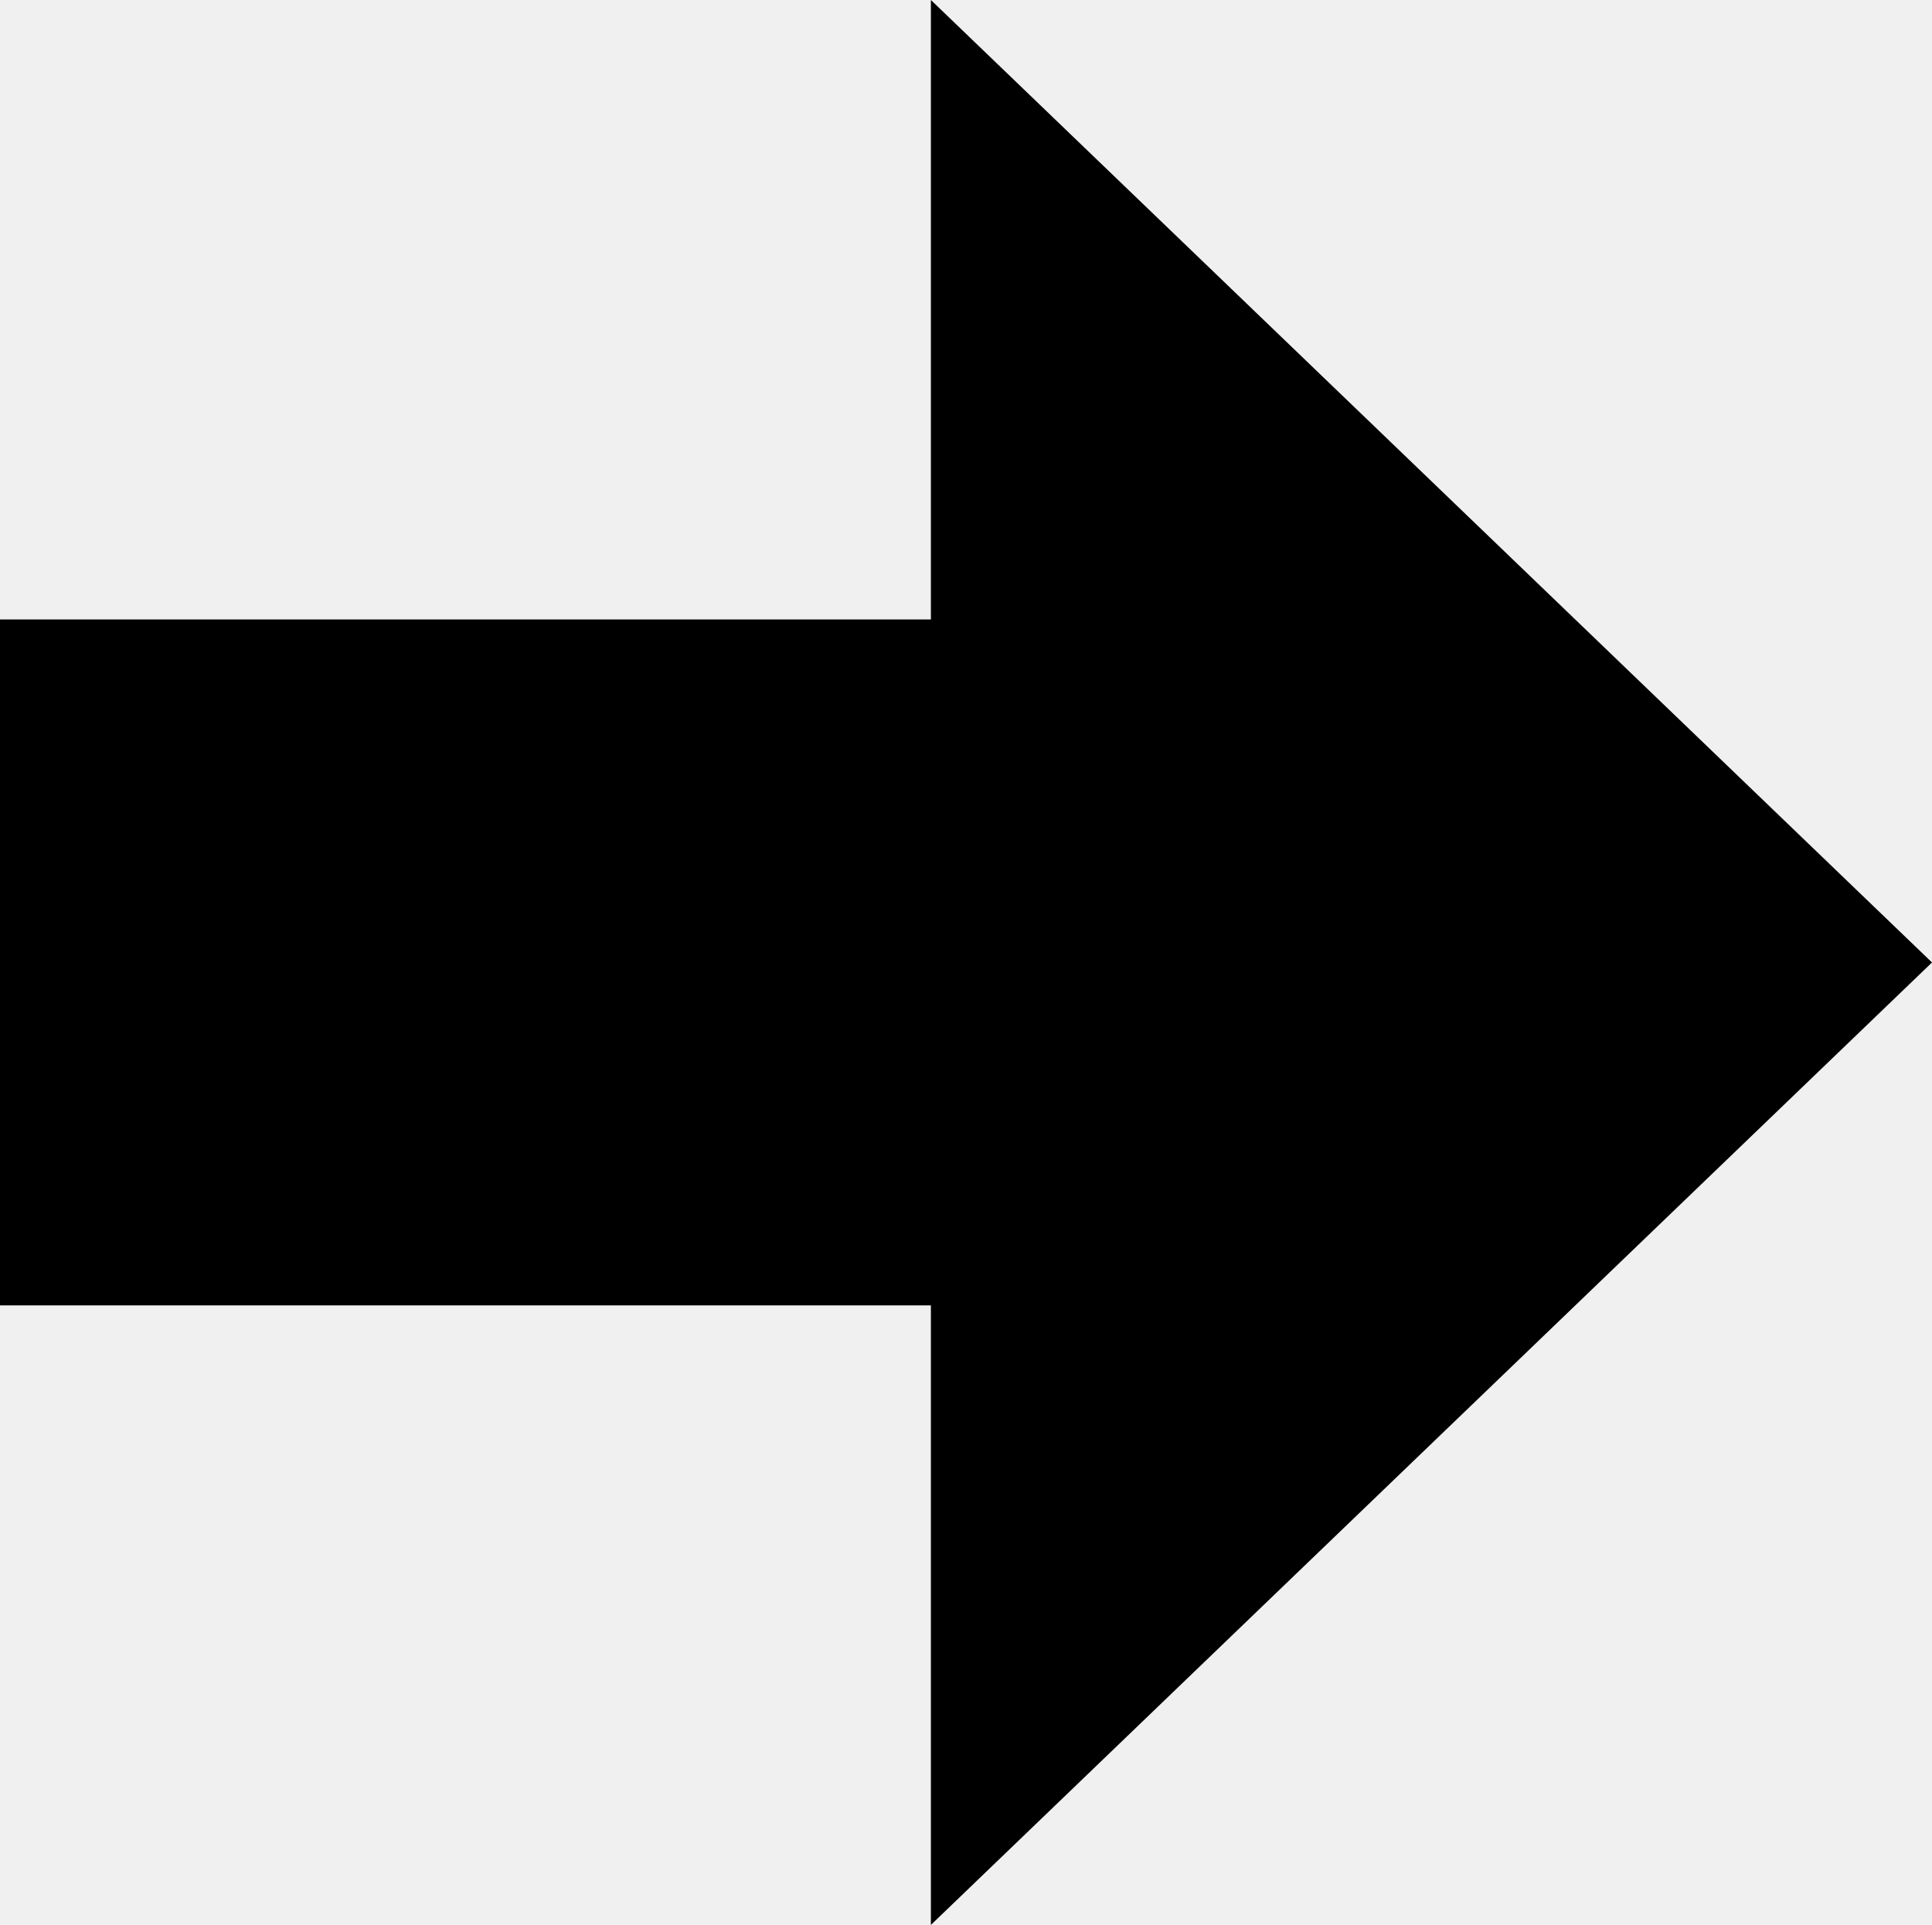
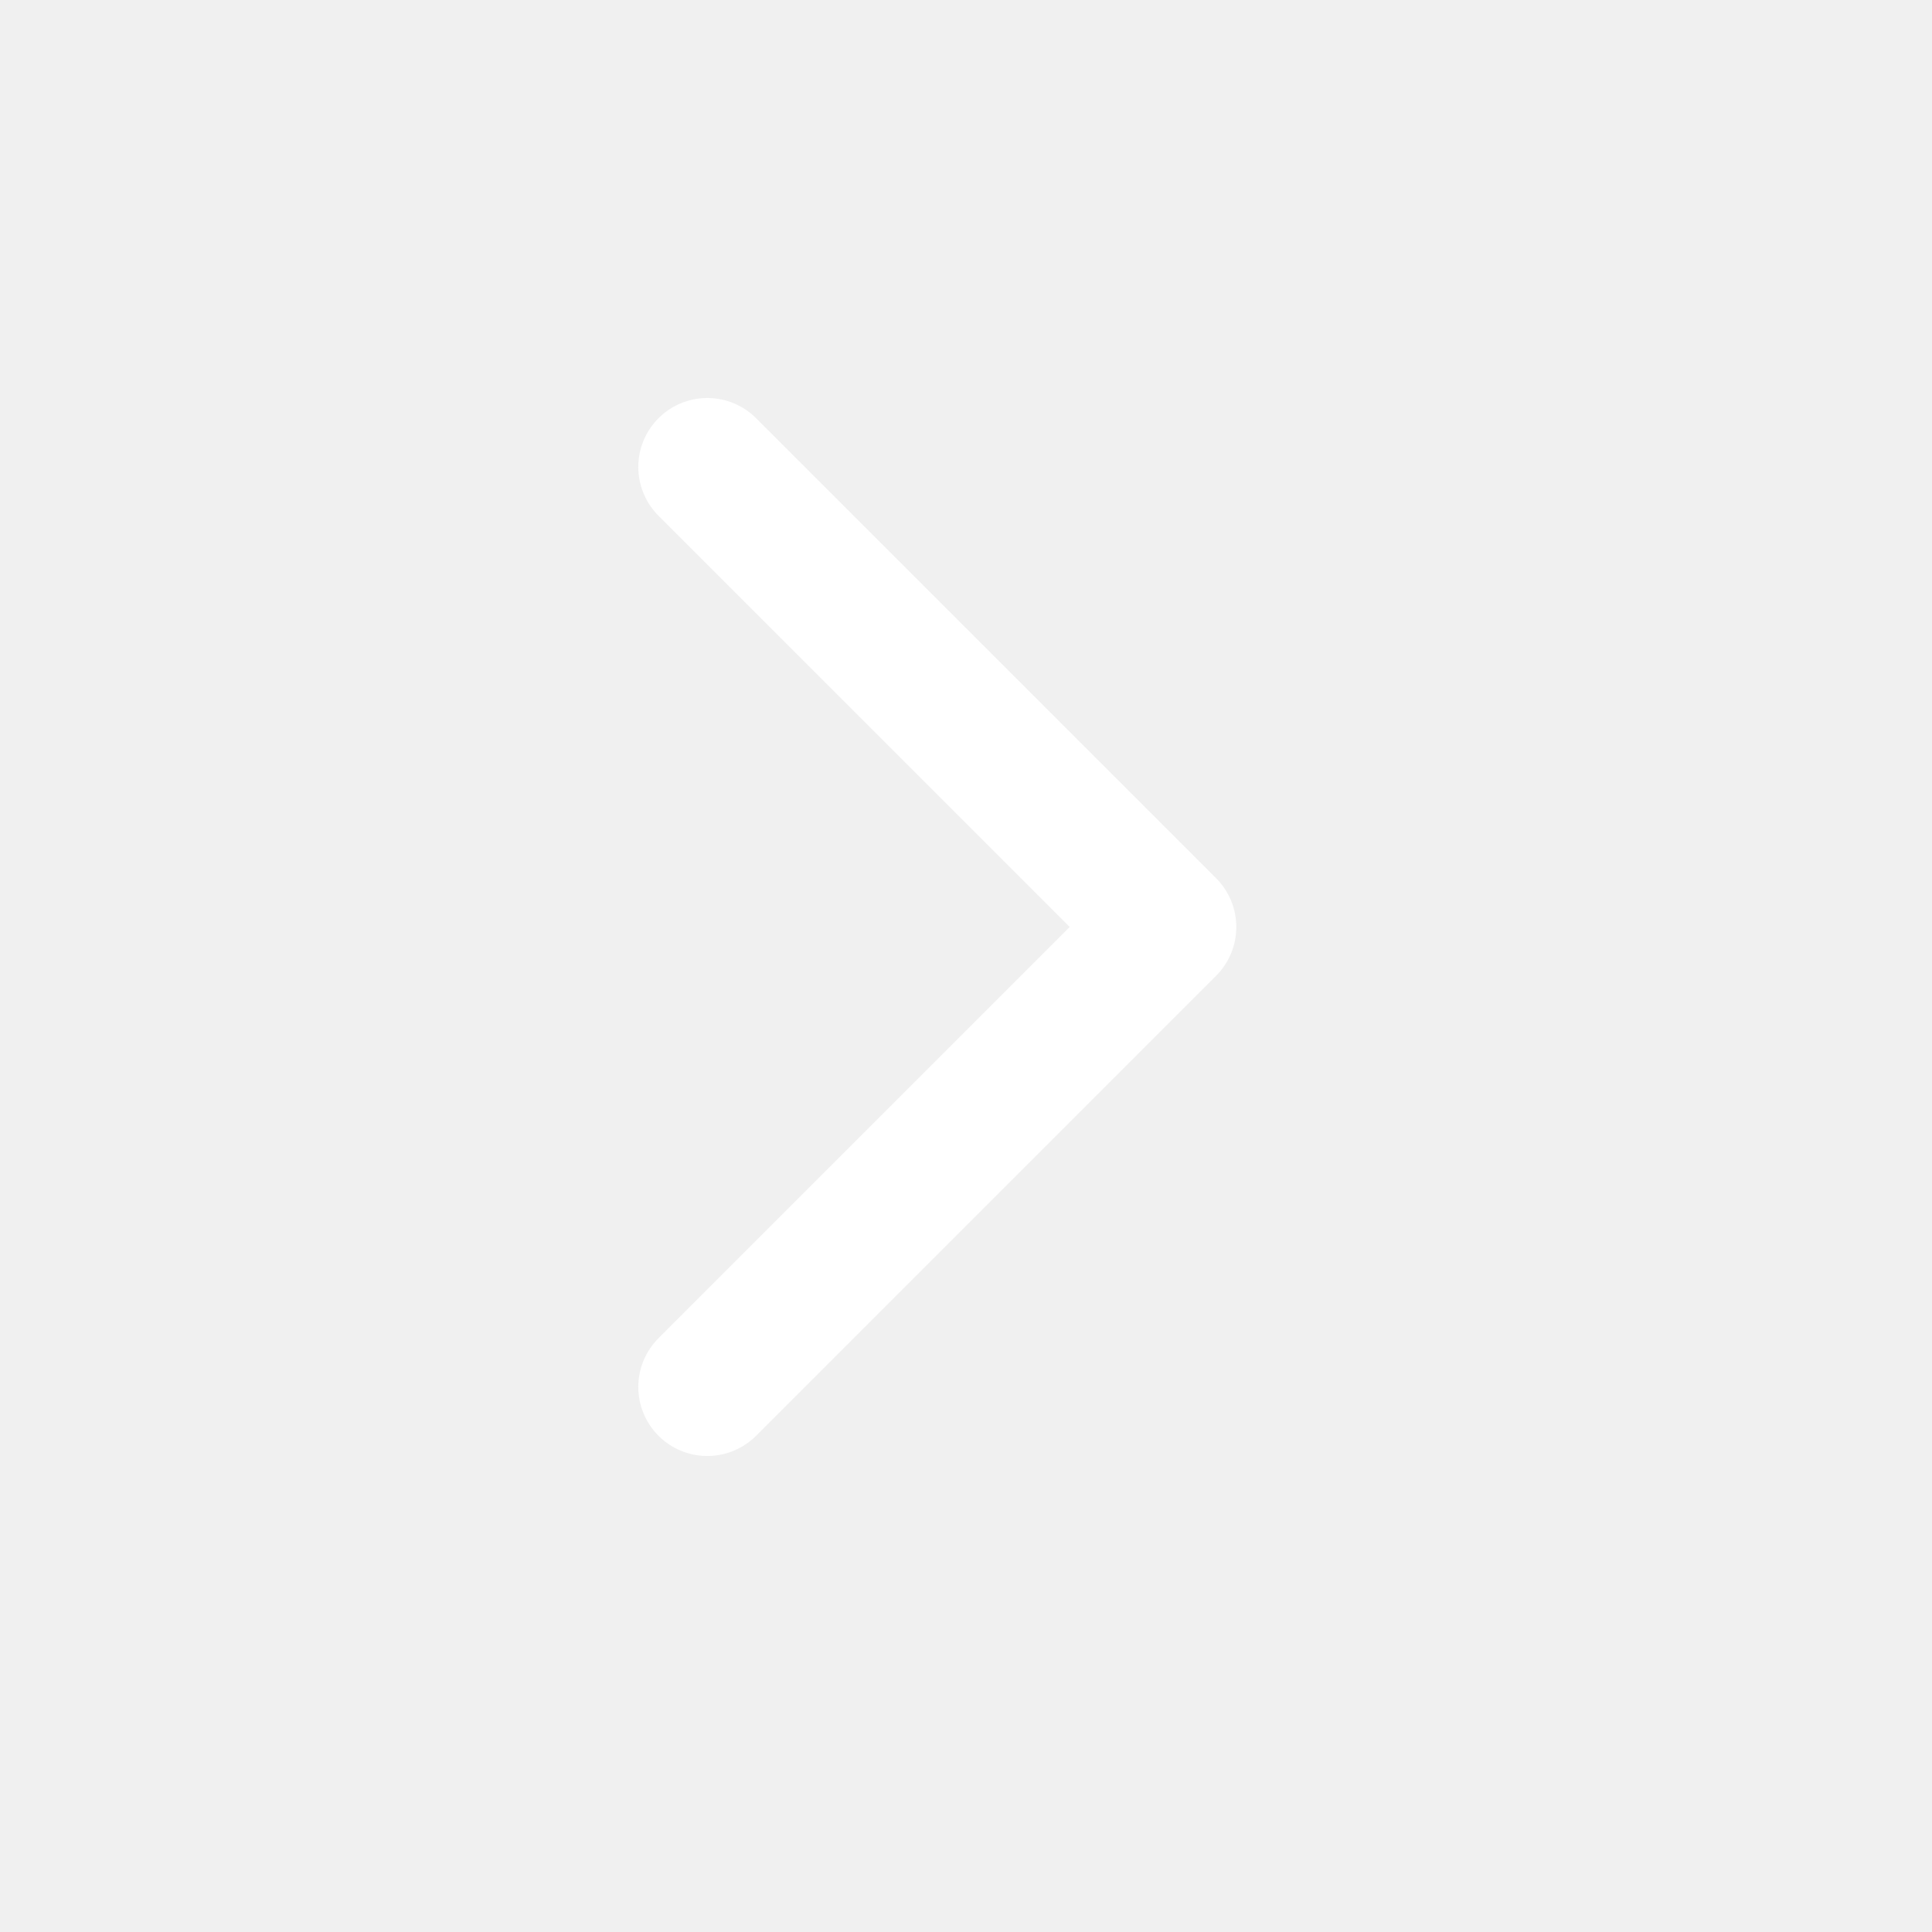
- <svg xmlns="http://www.w3.org/2000/svg" version="1.1" id="Layer_1" x="0px" y="0px" width="122.88px" height="122.433px" viewBox="0 0 122.88 122.433" enable-background="new 0 0 122.88 122.433" xml:space="preserve">
-   <g>
-     <polygon fill-rule="evenodd" clip-rule="evenodd" points="122.88,61.217 59.207,122.433 59.207,83.029 0,83.029 0,39.399 59.207,39.399 59.207,0 122.88,61.217" />
-   </g>
+ <svg xmlns="http://www.w3.org/2000/svg" width="21" height="21" viewBox="0 0 21 21" fill="none">
+   <path d="M7.688 5.076L12.688 10.076L7.688 15.076" stroke="white" stroke-width="1.5" stroke-linecap="round" stroke-linejoin="round" />
</svg>
